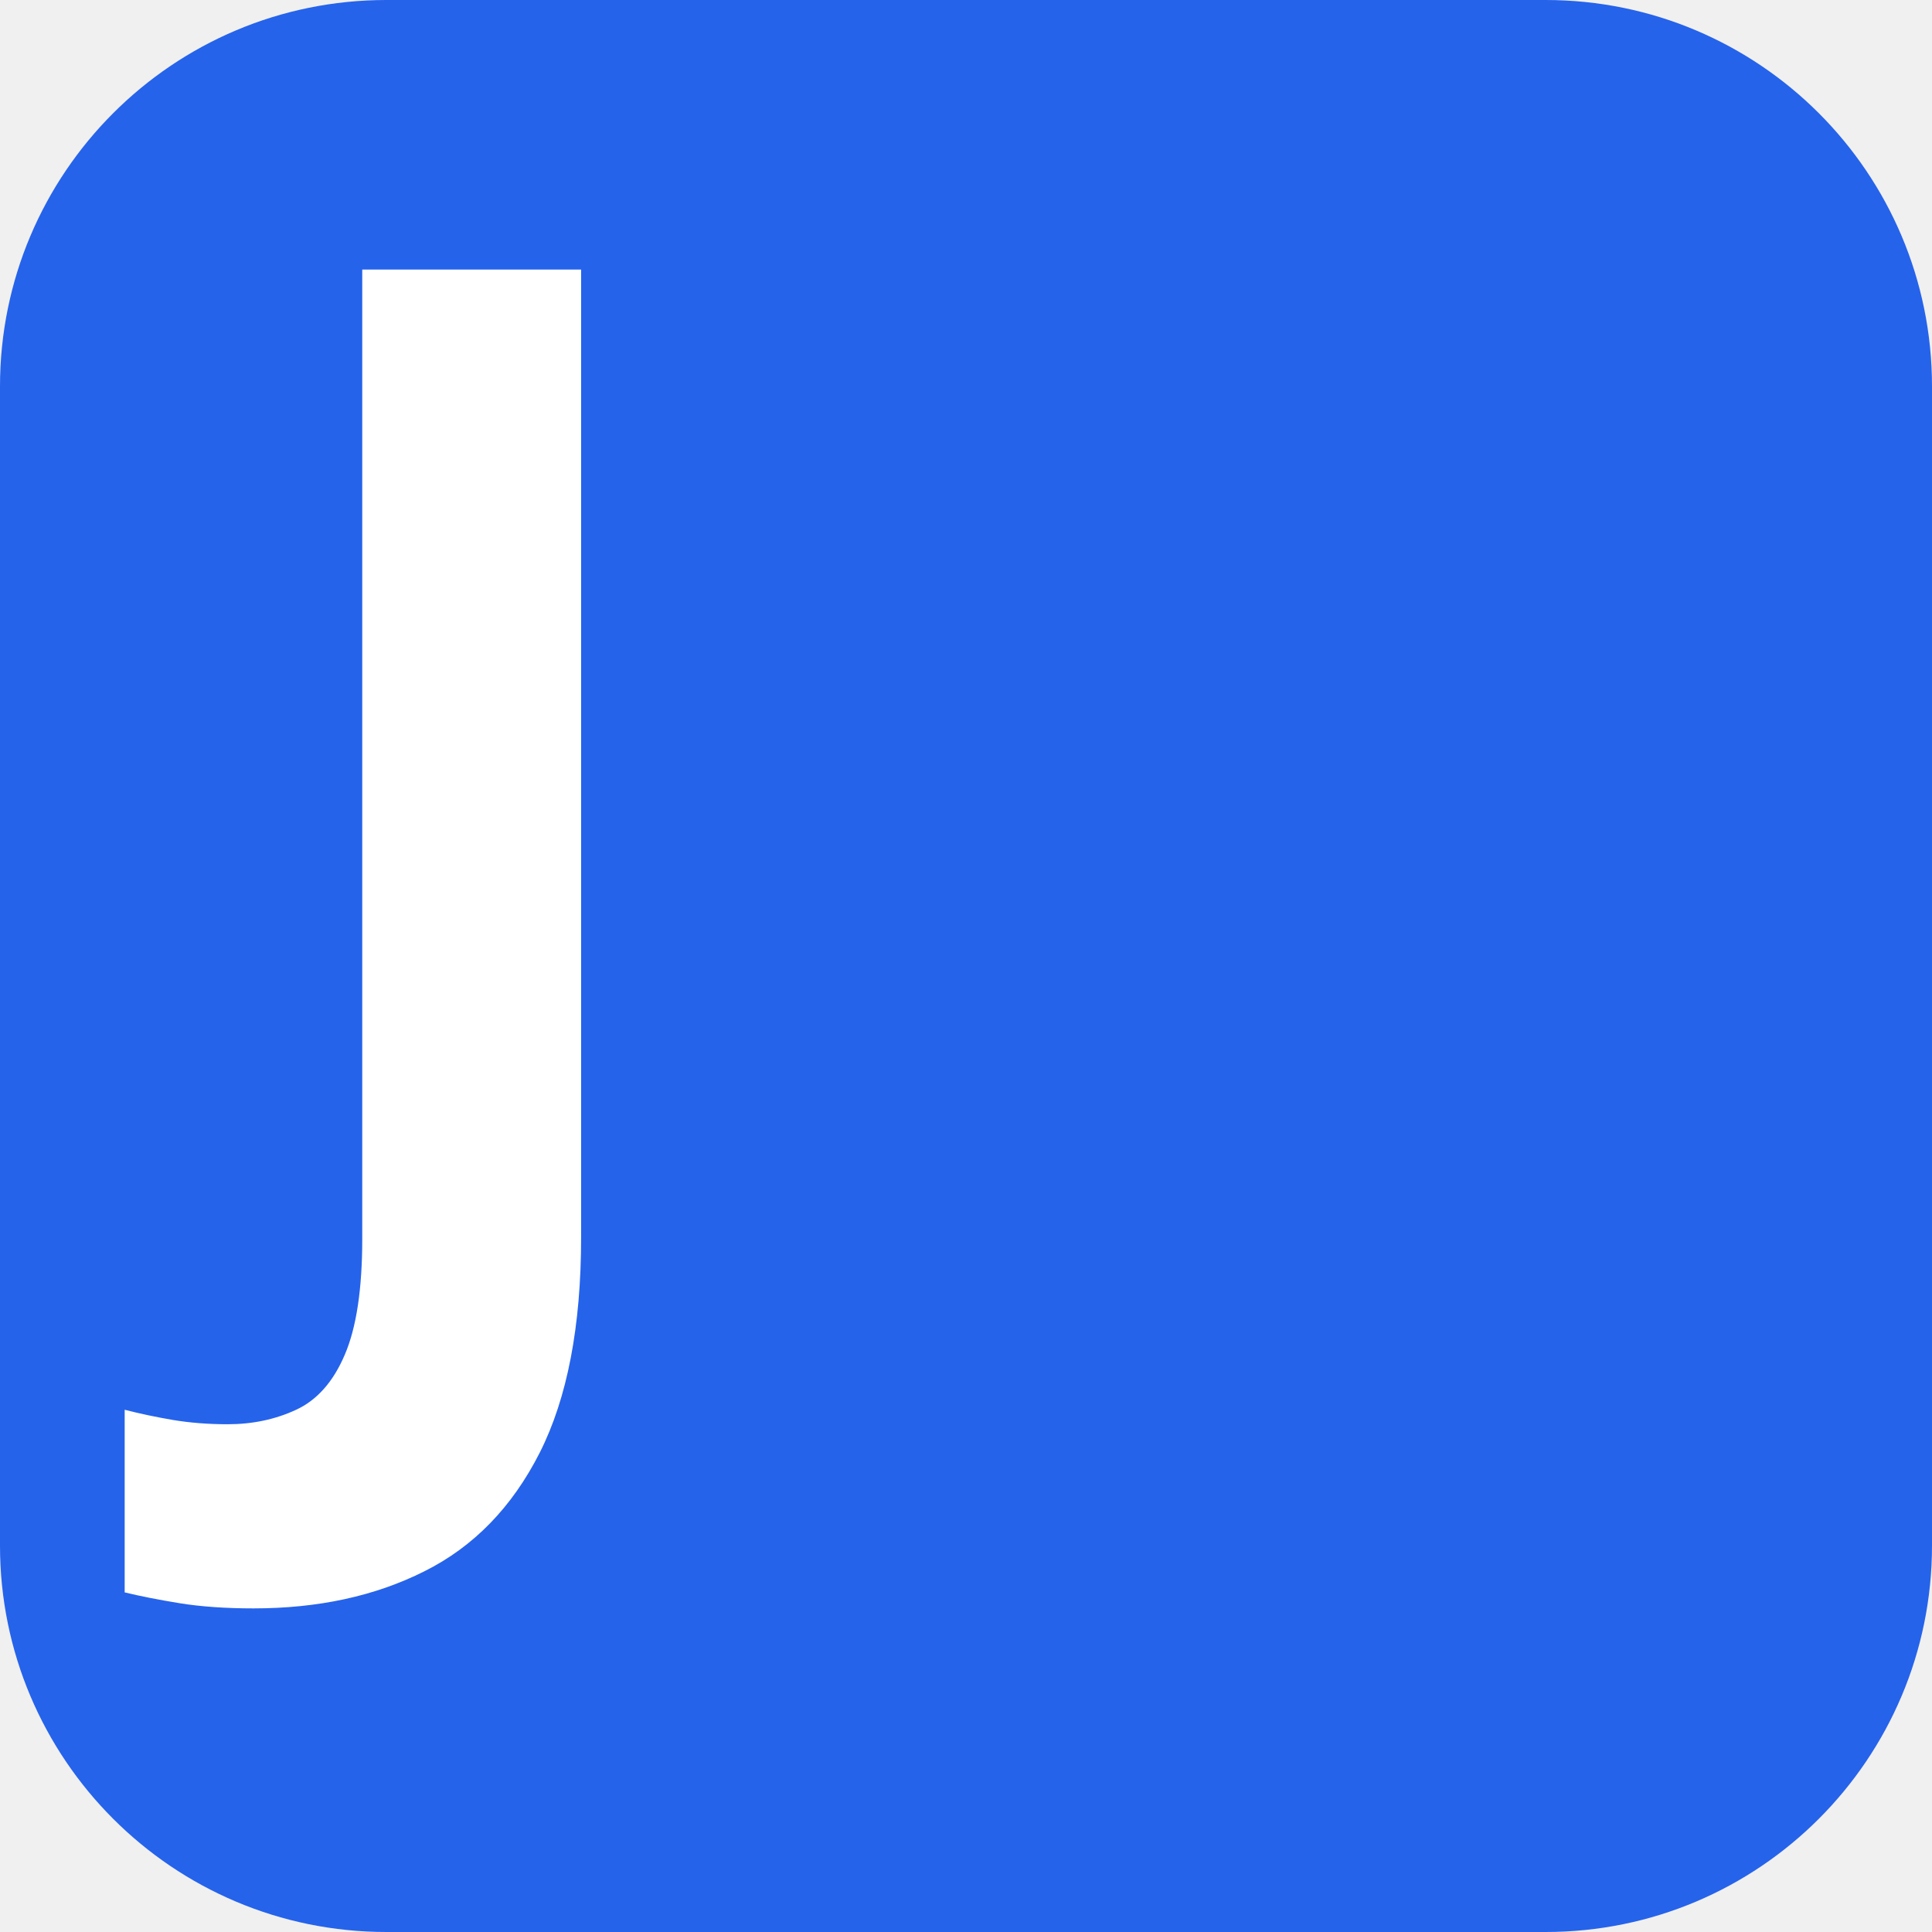
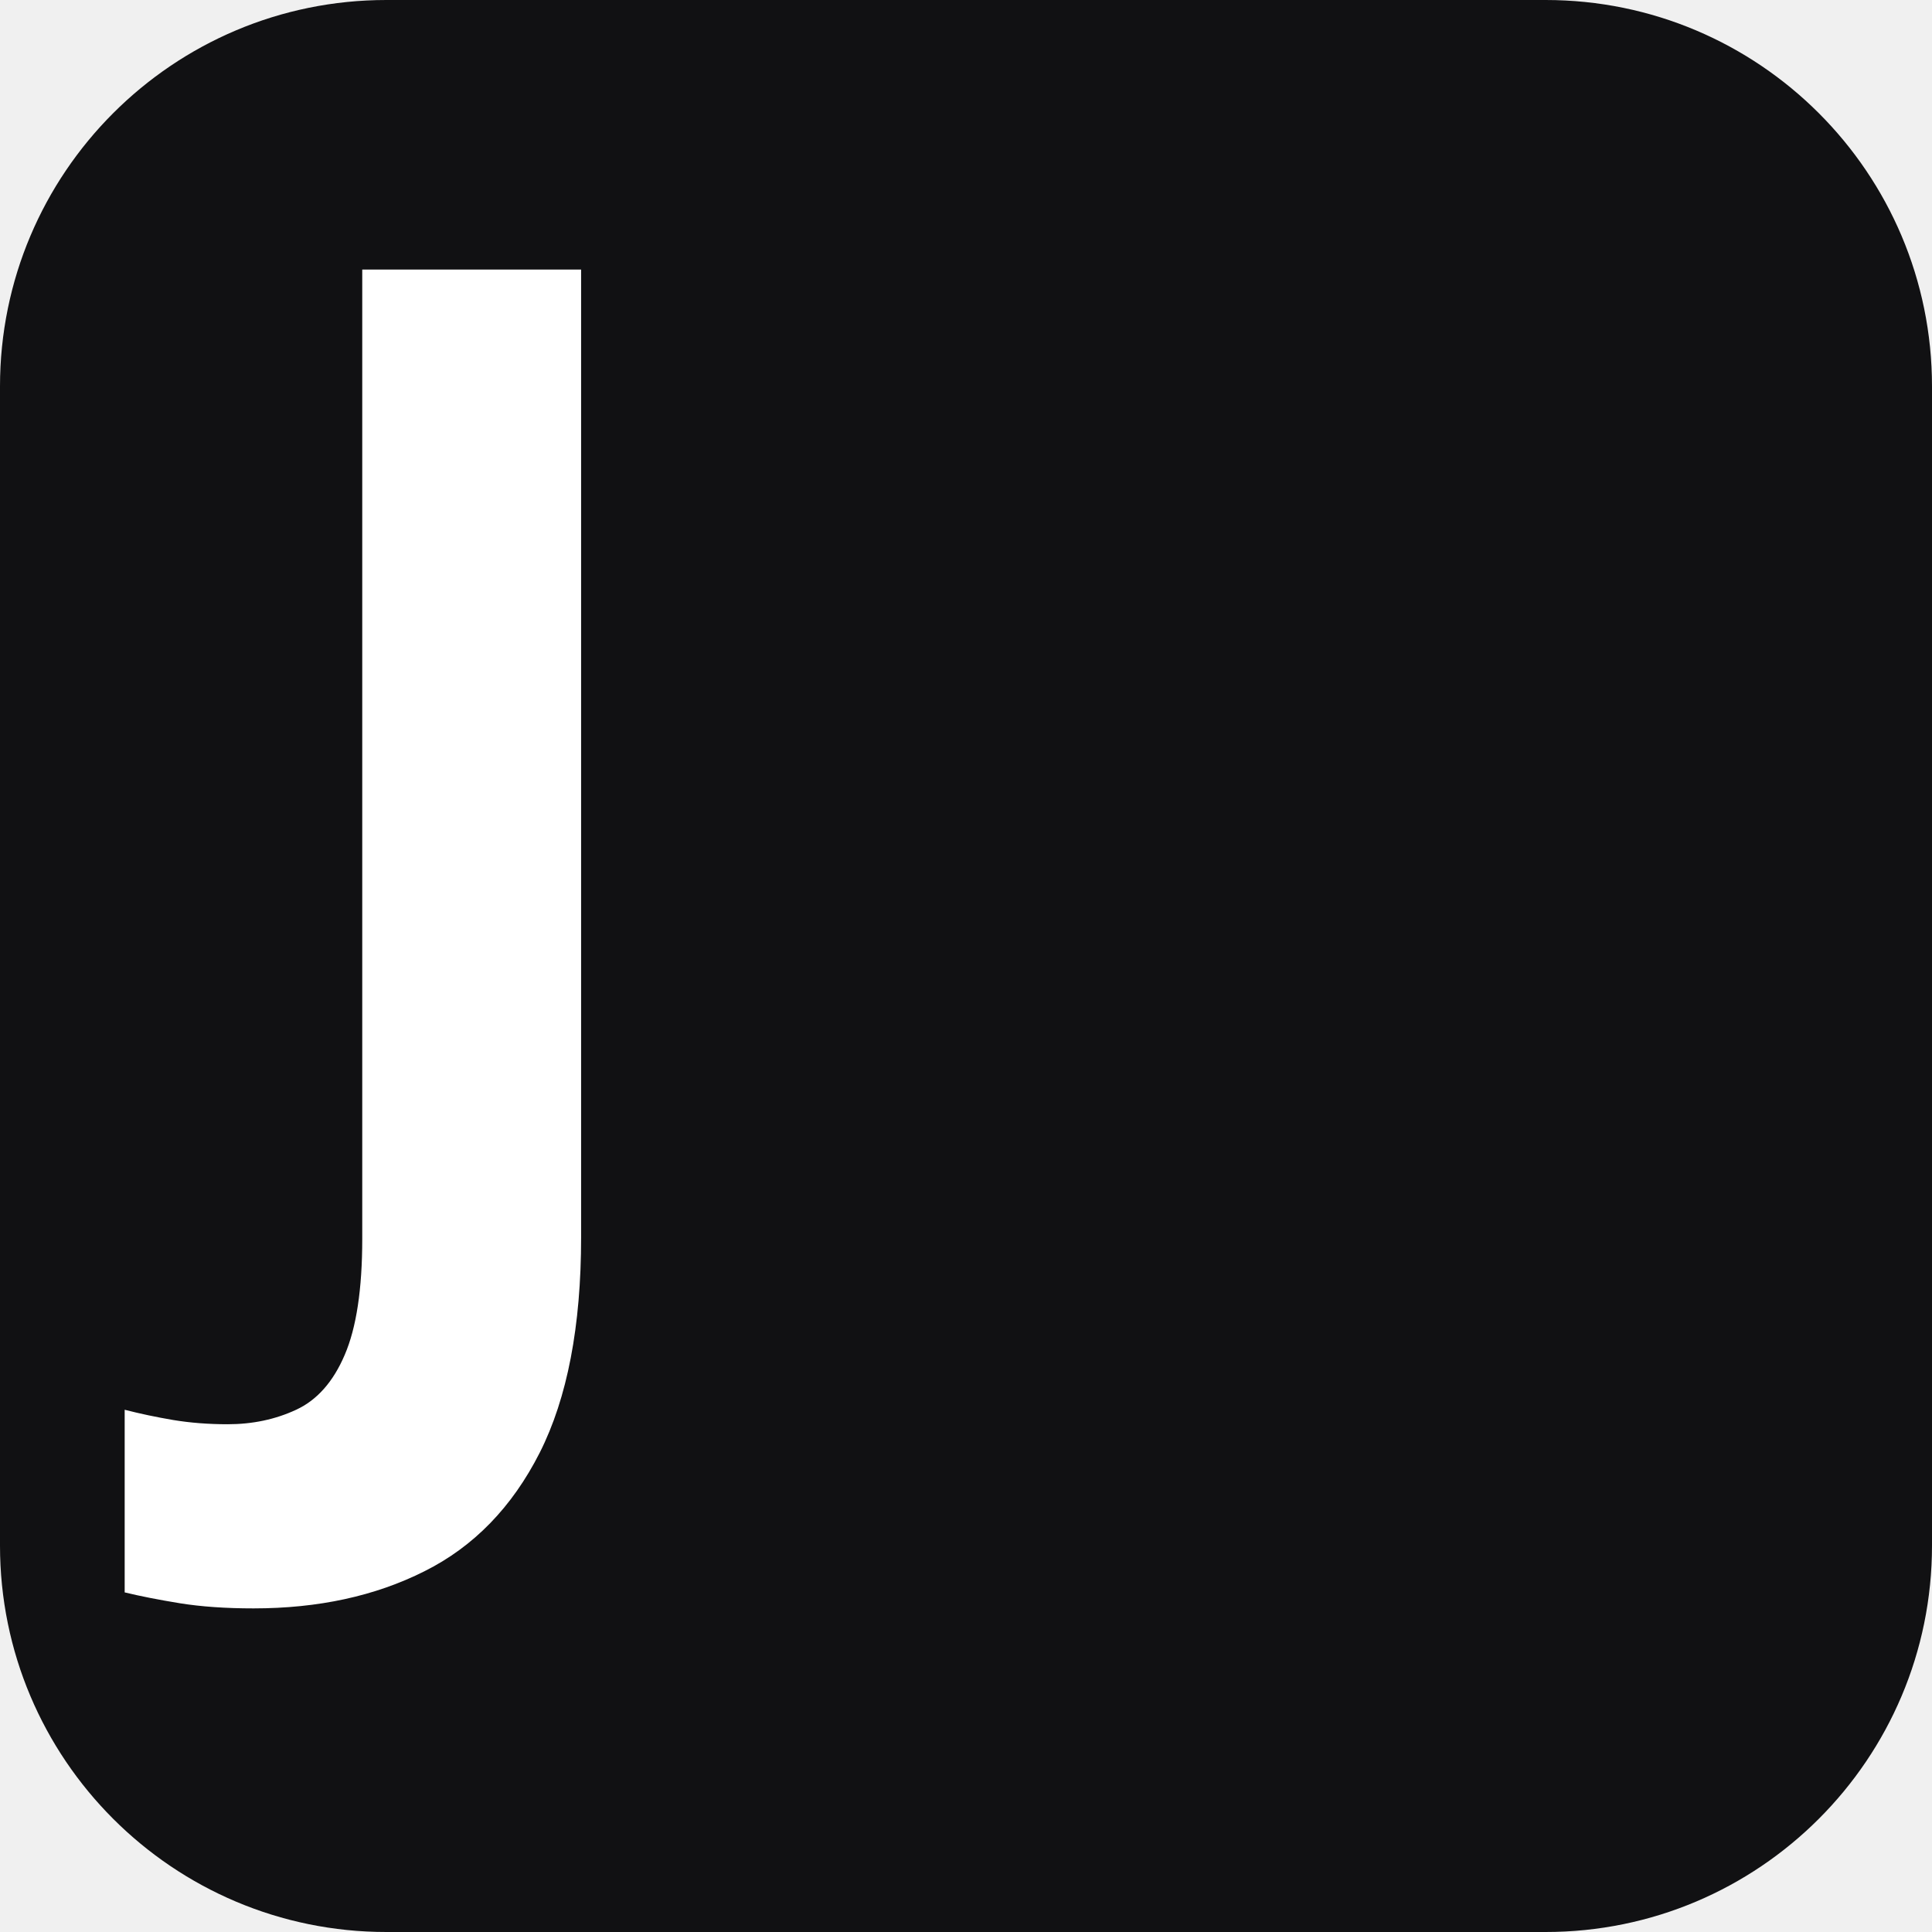
<svg xmlns="http://www.w3.org/2000/svg" viewBox="0 0 100 100">
-   <rect width="100" height="100" rx="20" fill="#2563eb" />
+   <rect width="100" height="100" rx="20" fill="#111113" />
  <text y=".9em" font-size="75" x="12" fill="white" font-family="system-ui, sans-serif" font-weight="600">J</text>
</svg>
